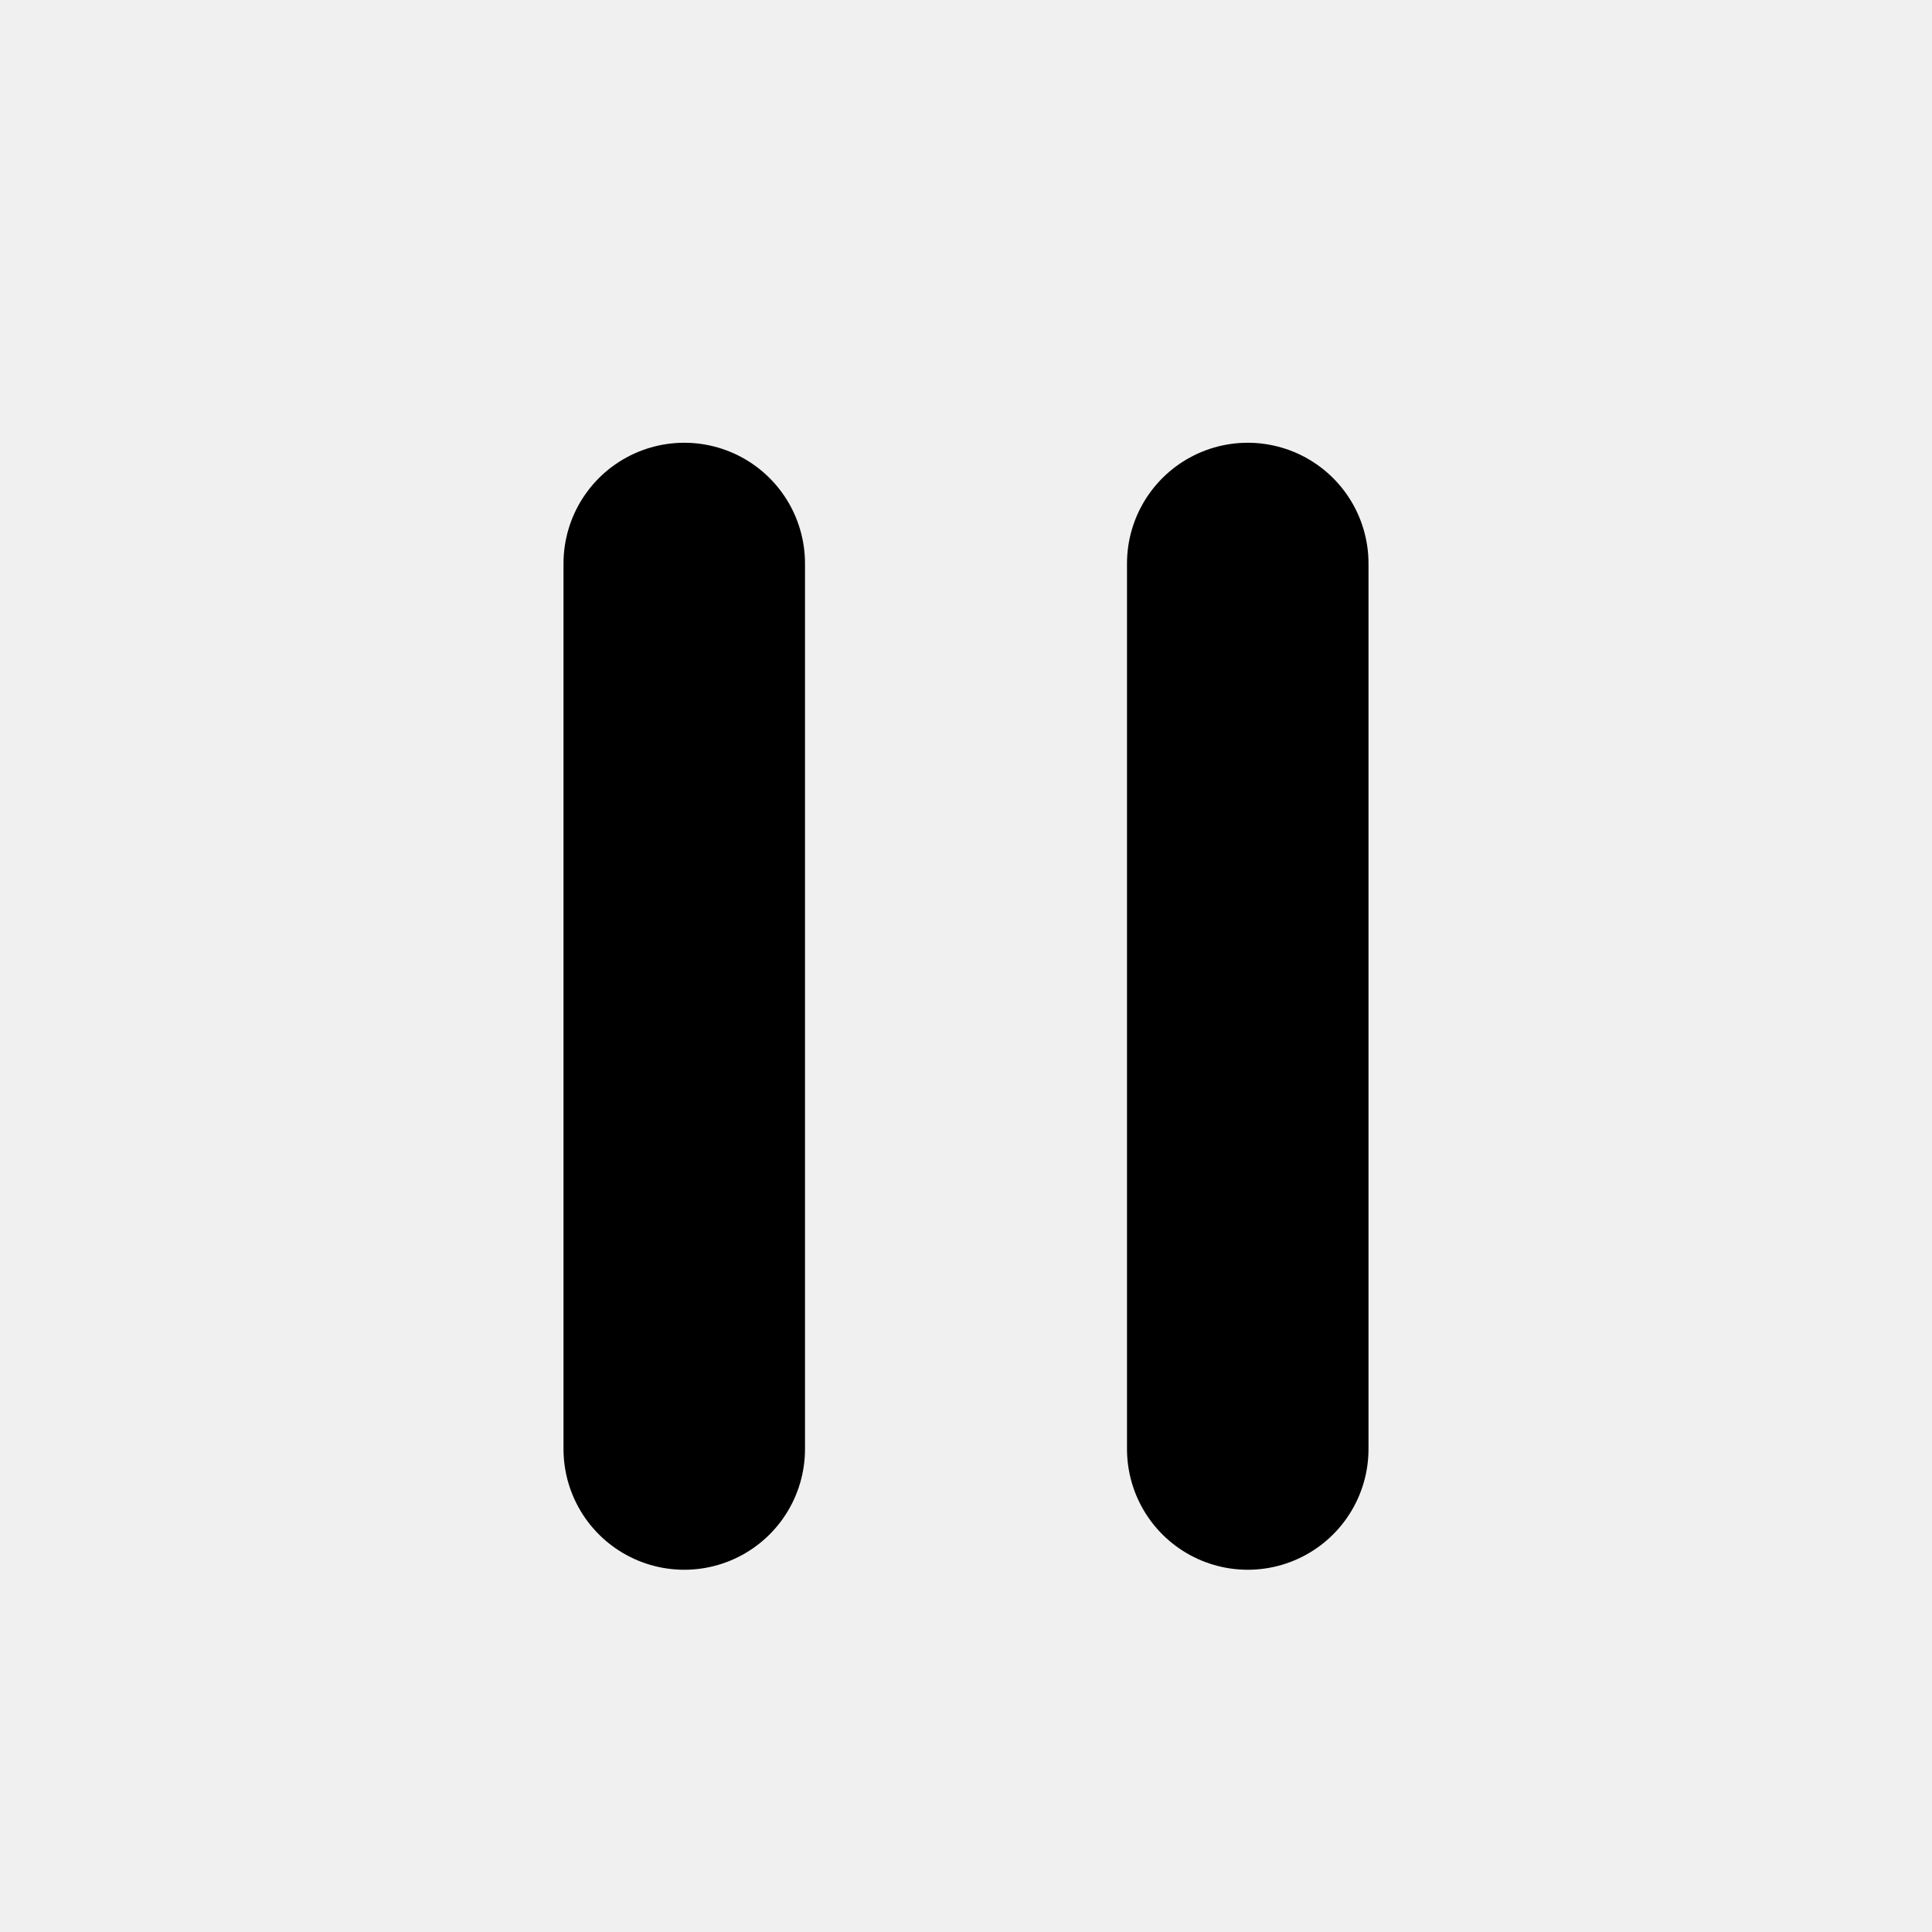
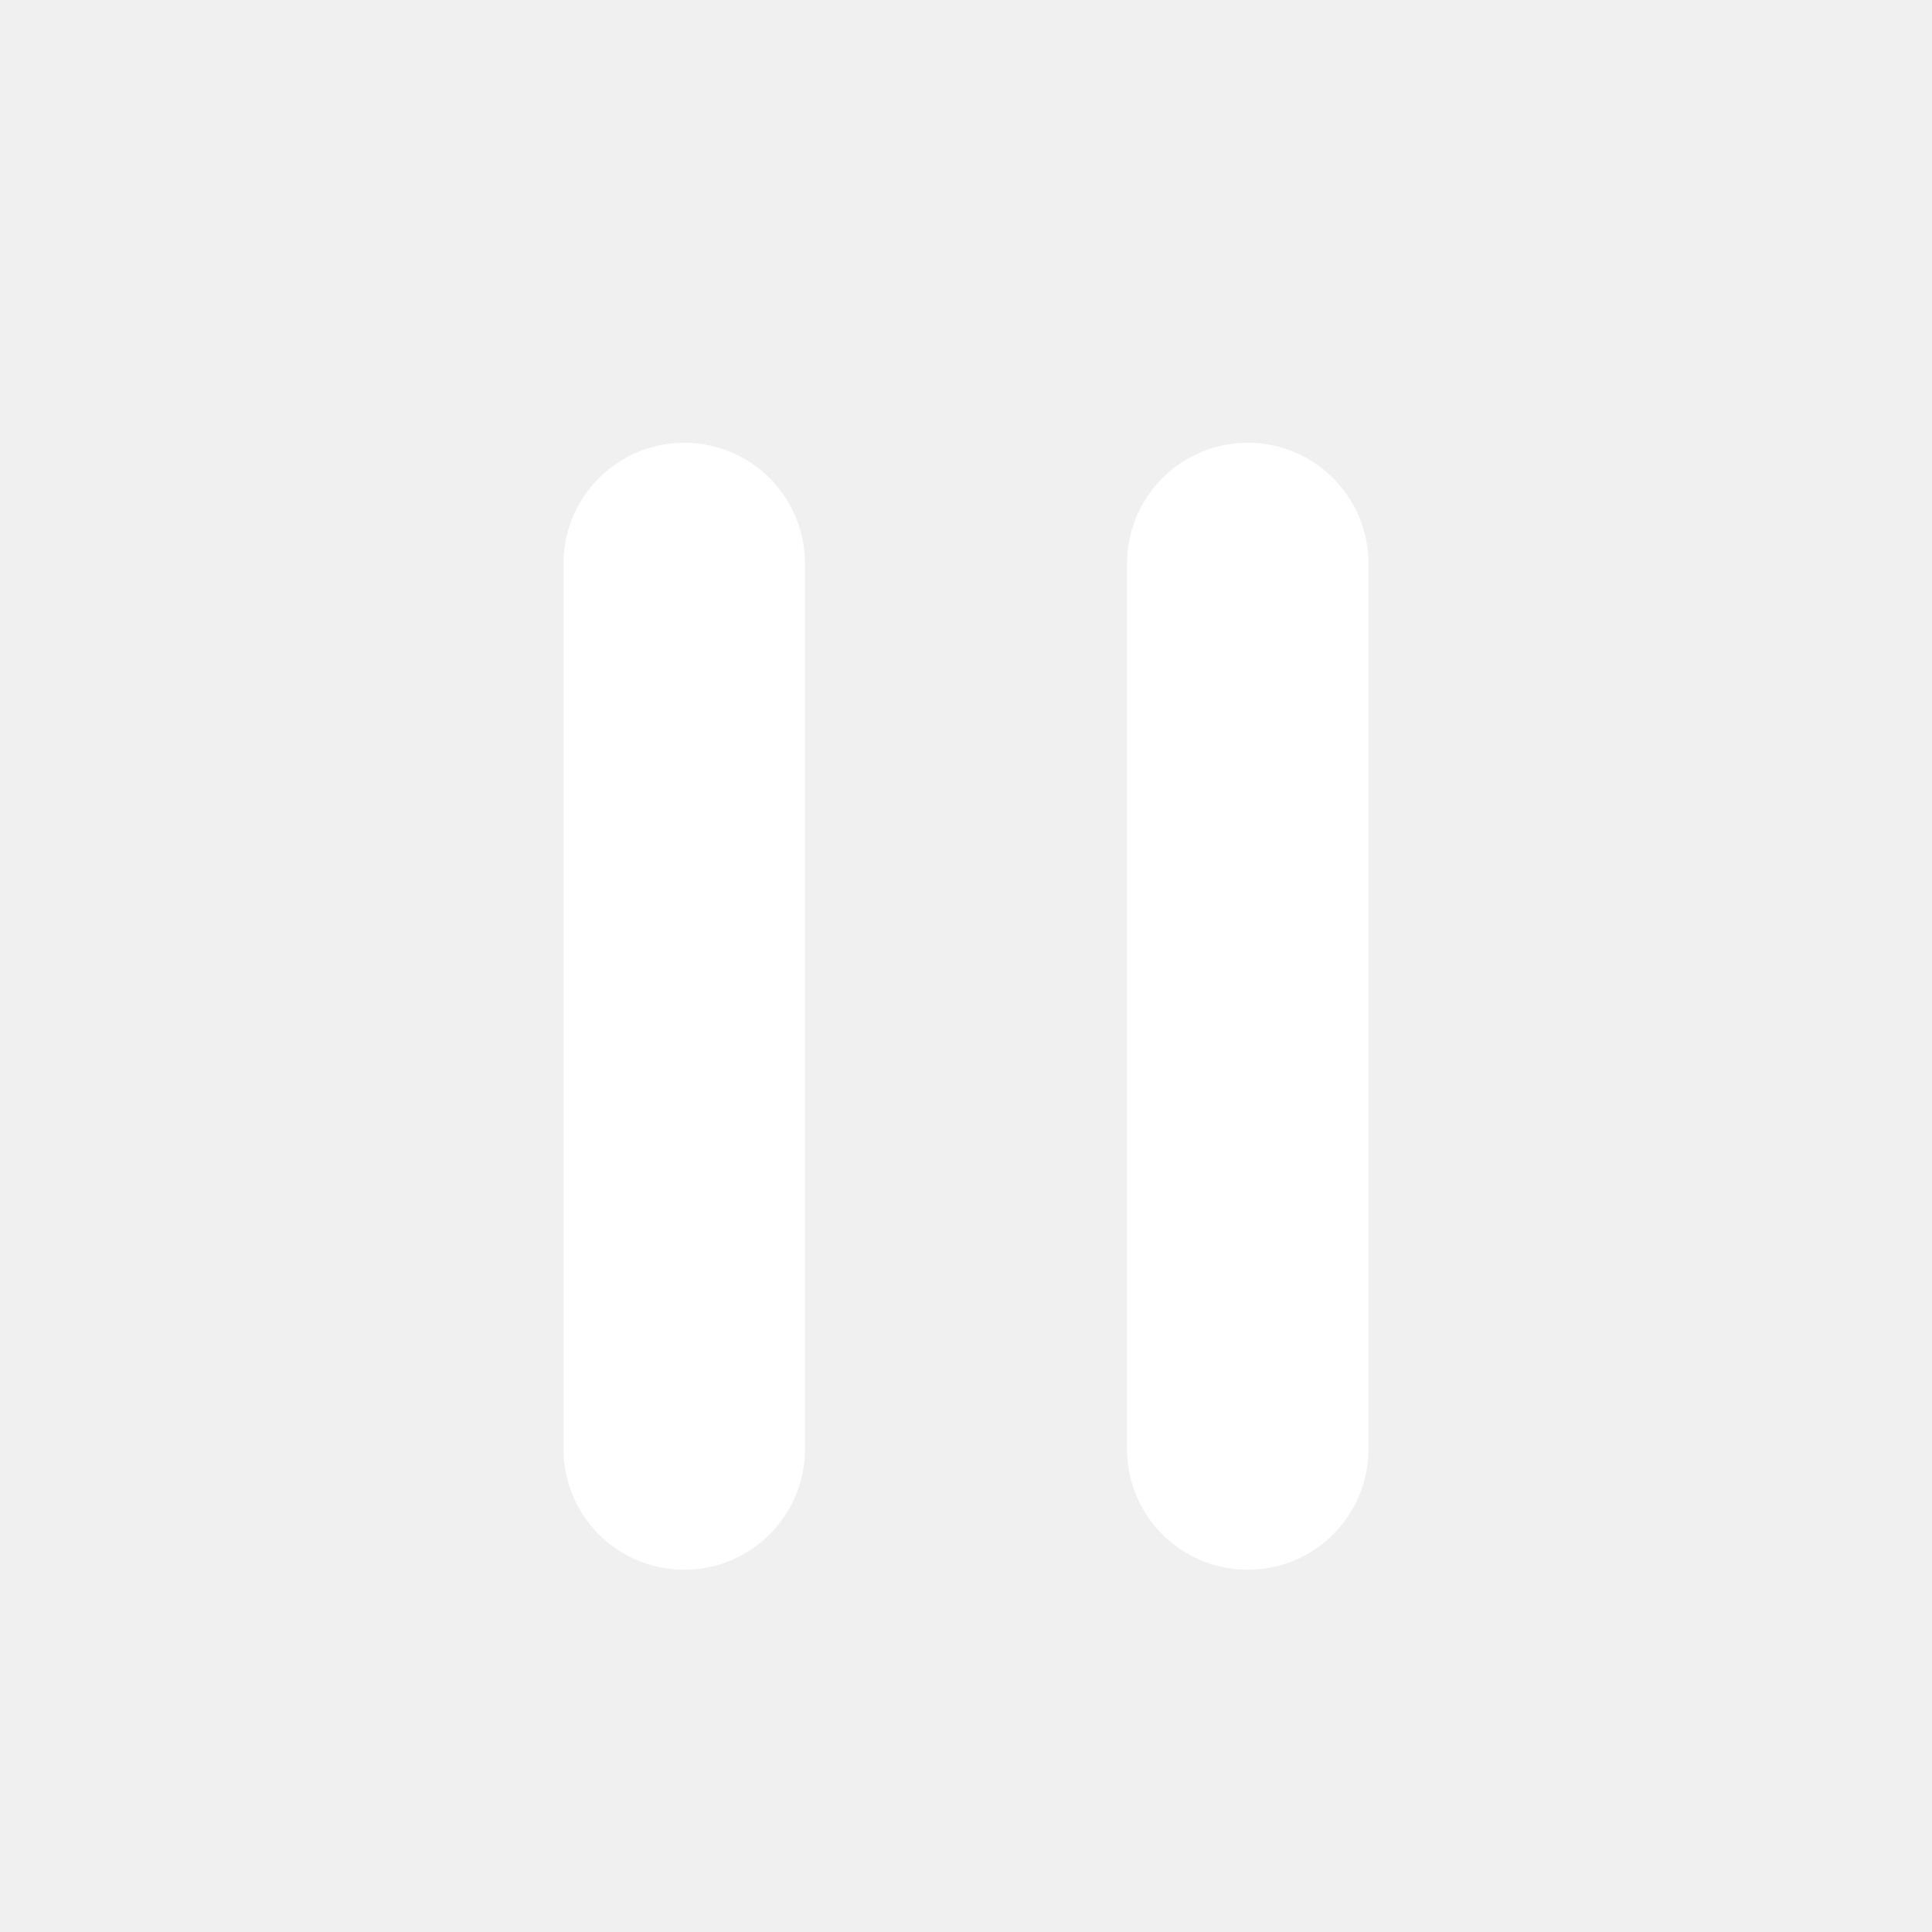
<svg xmlns="http://www.w3.org/2000/svg" width="800px" height="800px" viewBox="0 0 24 24" fill="none">
-   <path d="M8.5 7V18" stroke="#000000" stroke-width="3" stroke-linecap="round" />
-   <path d="M15.5 7V12.5V18" stroke="#000000" stroke-width="3" stroke-linecap="round" />
+   <path d="M8.5 7V18" stroke="#FFFFFF" stroke-width="3" stroke-linecap="round" />
+   <path d="M15.5 7V12.5V18" stroke="#FFFFFF" stroke-width="3" stroke-linecap="round" />
</svg>
